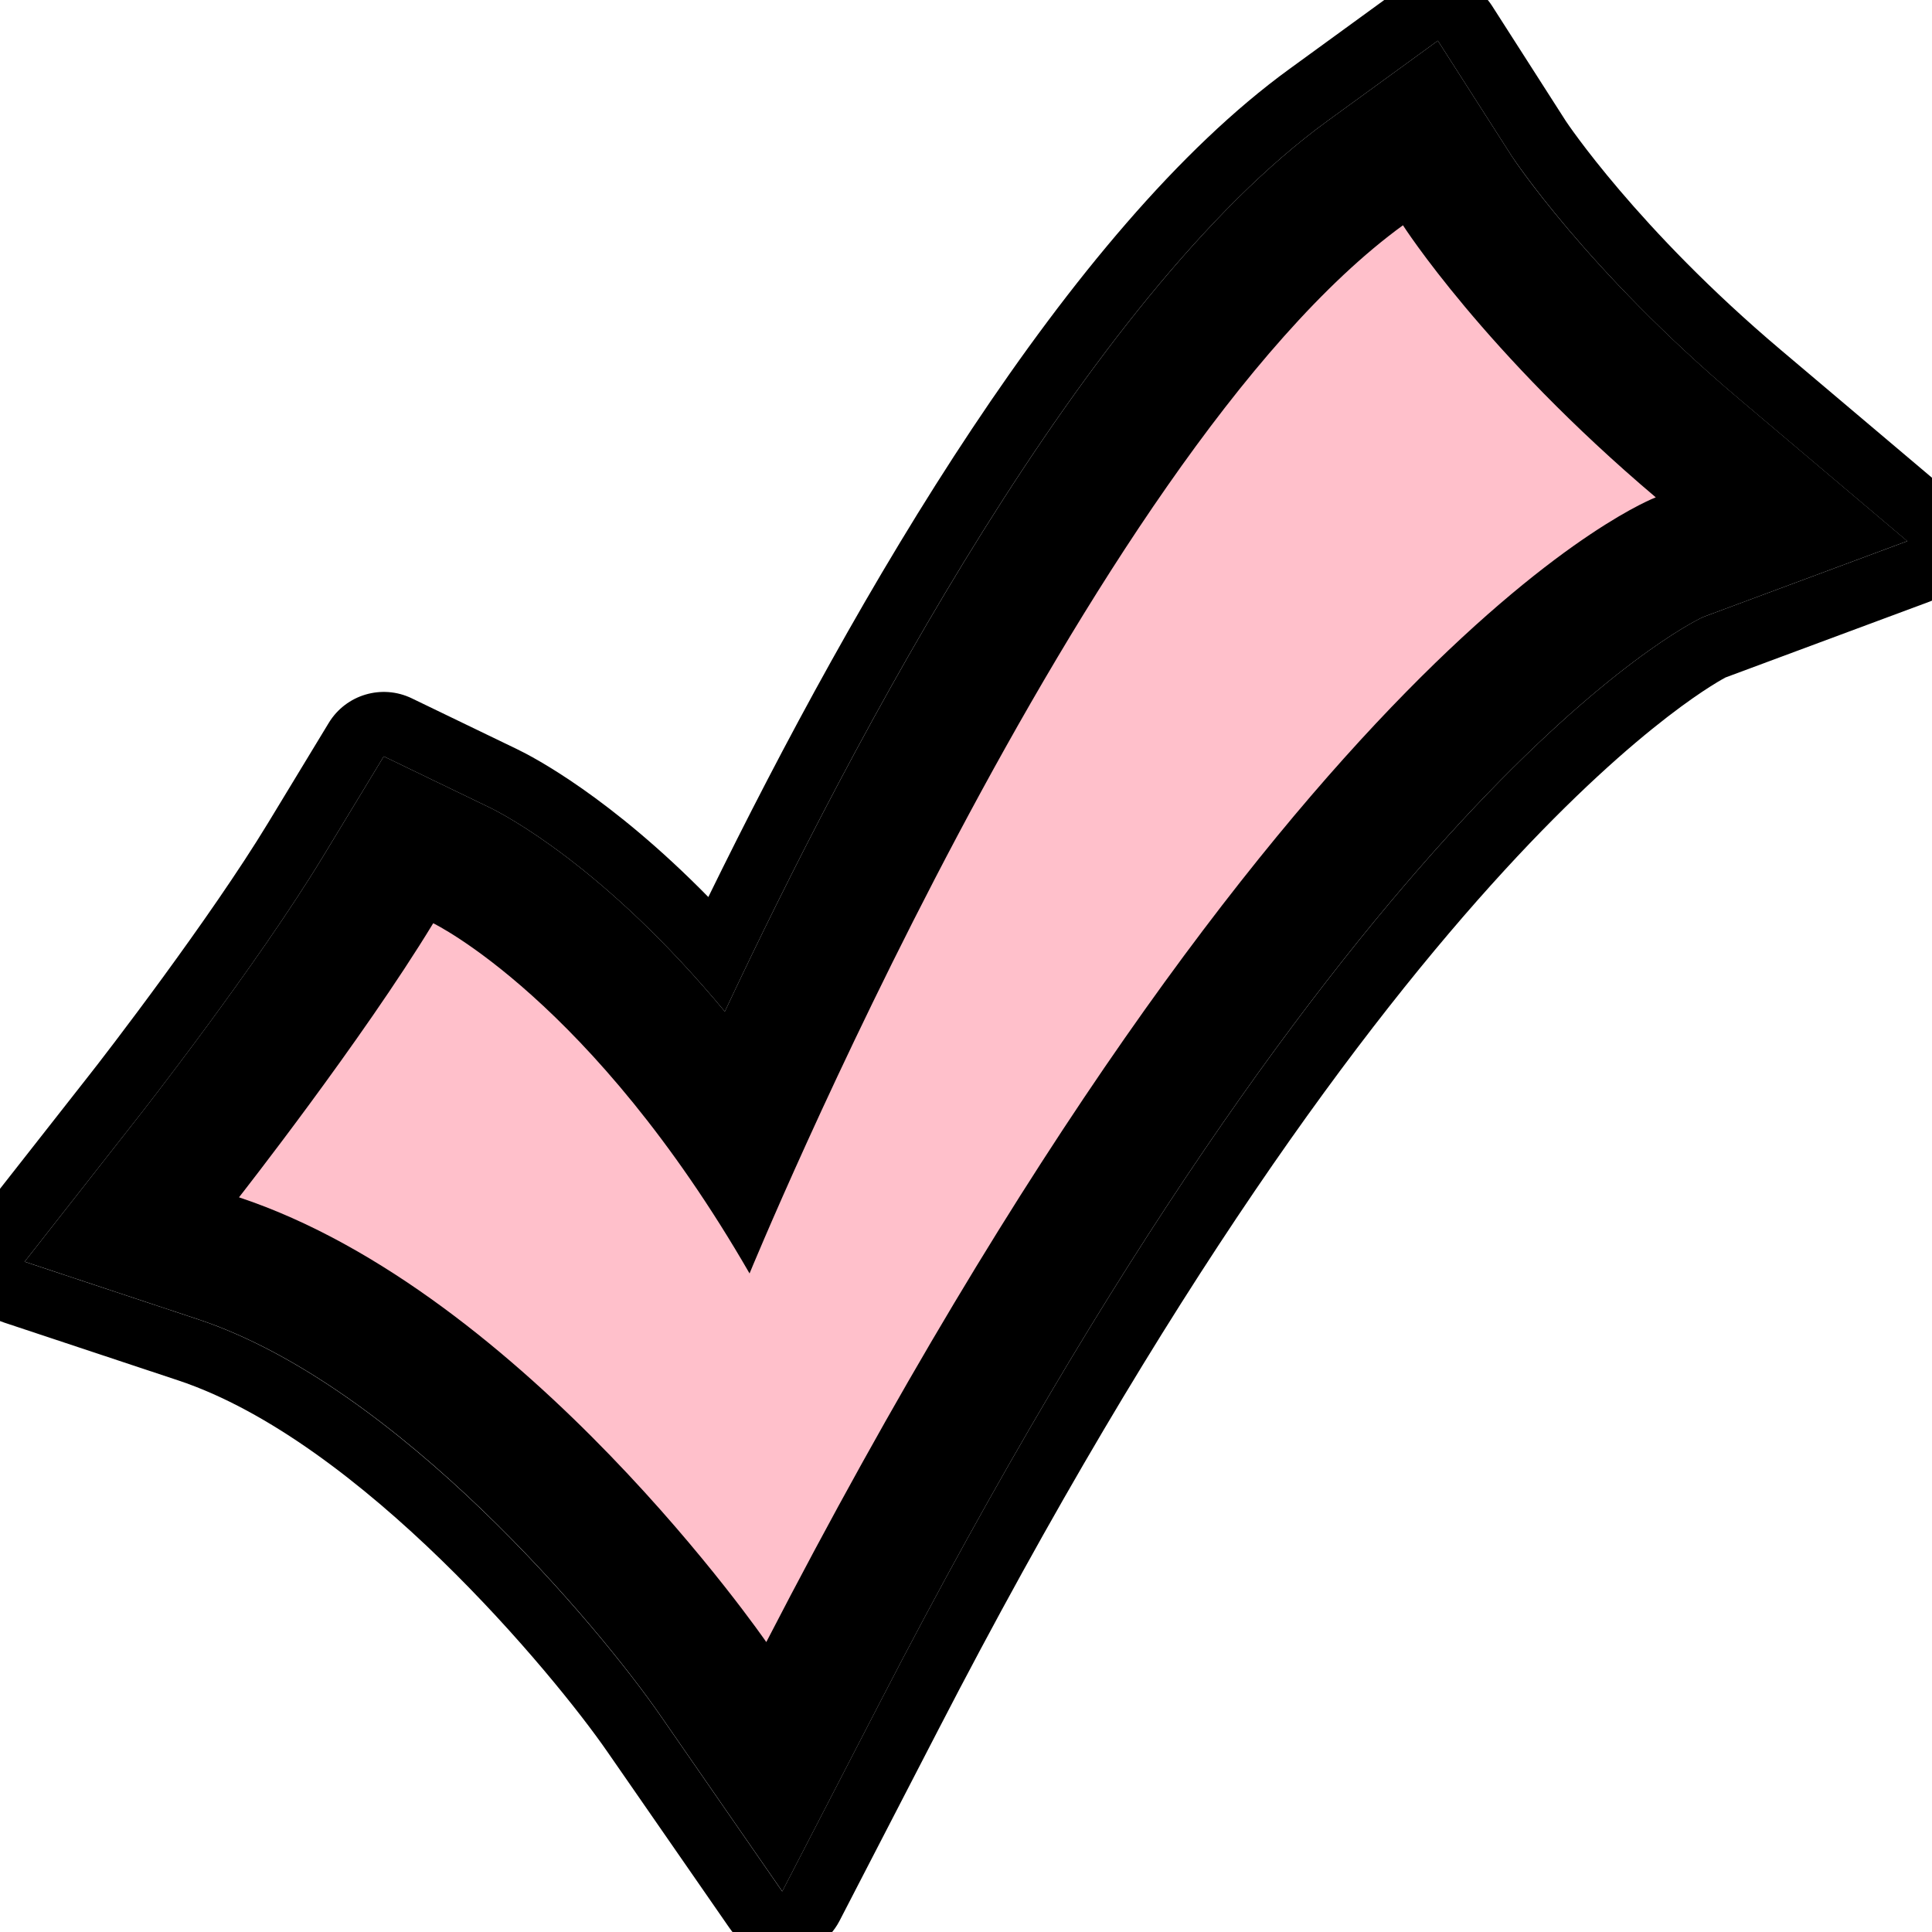
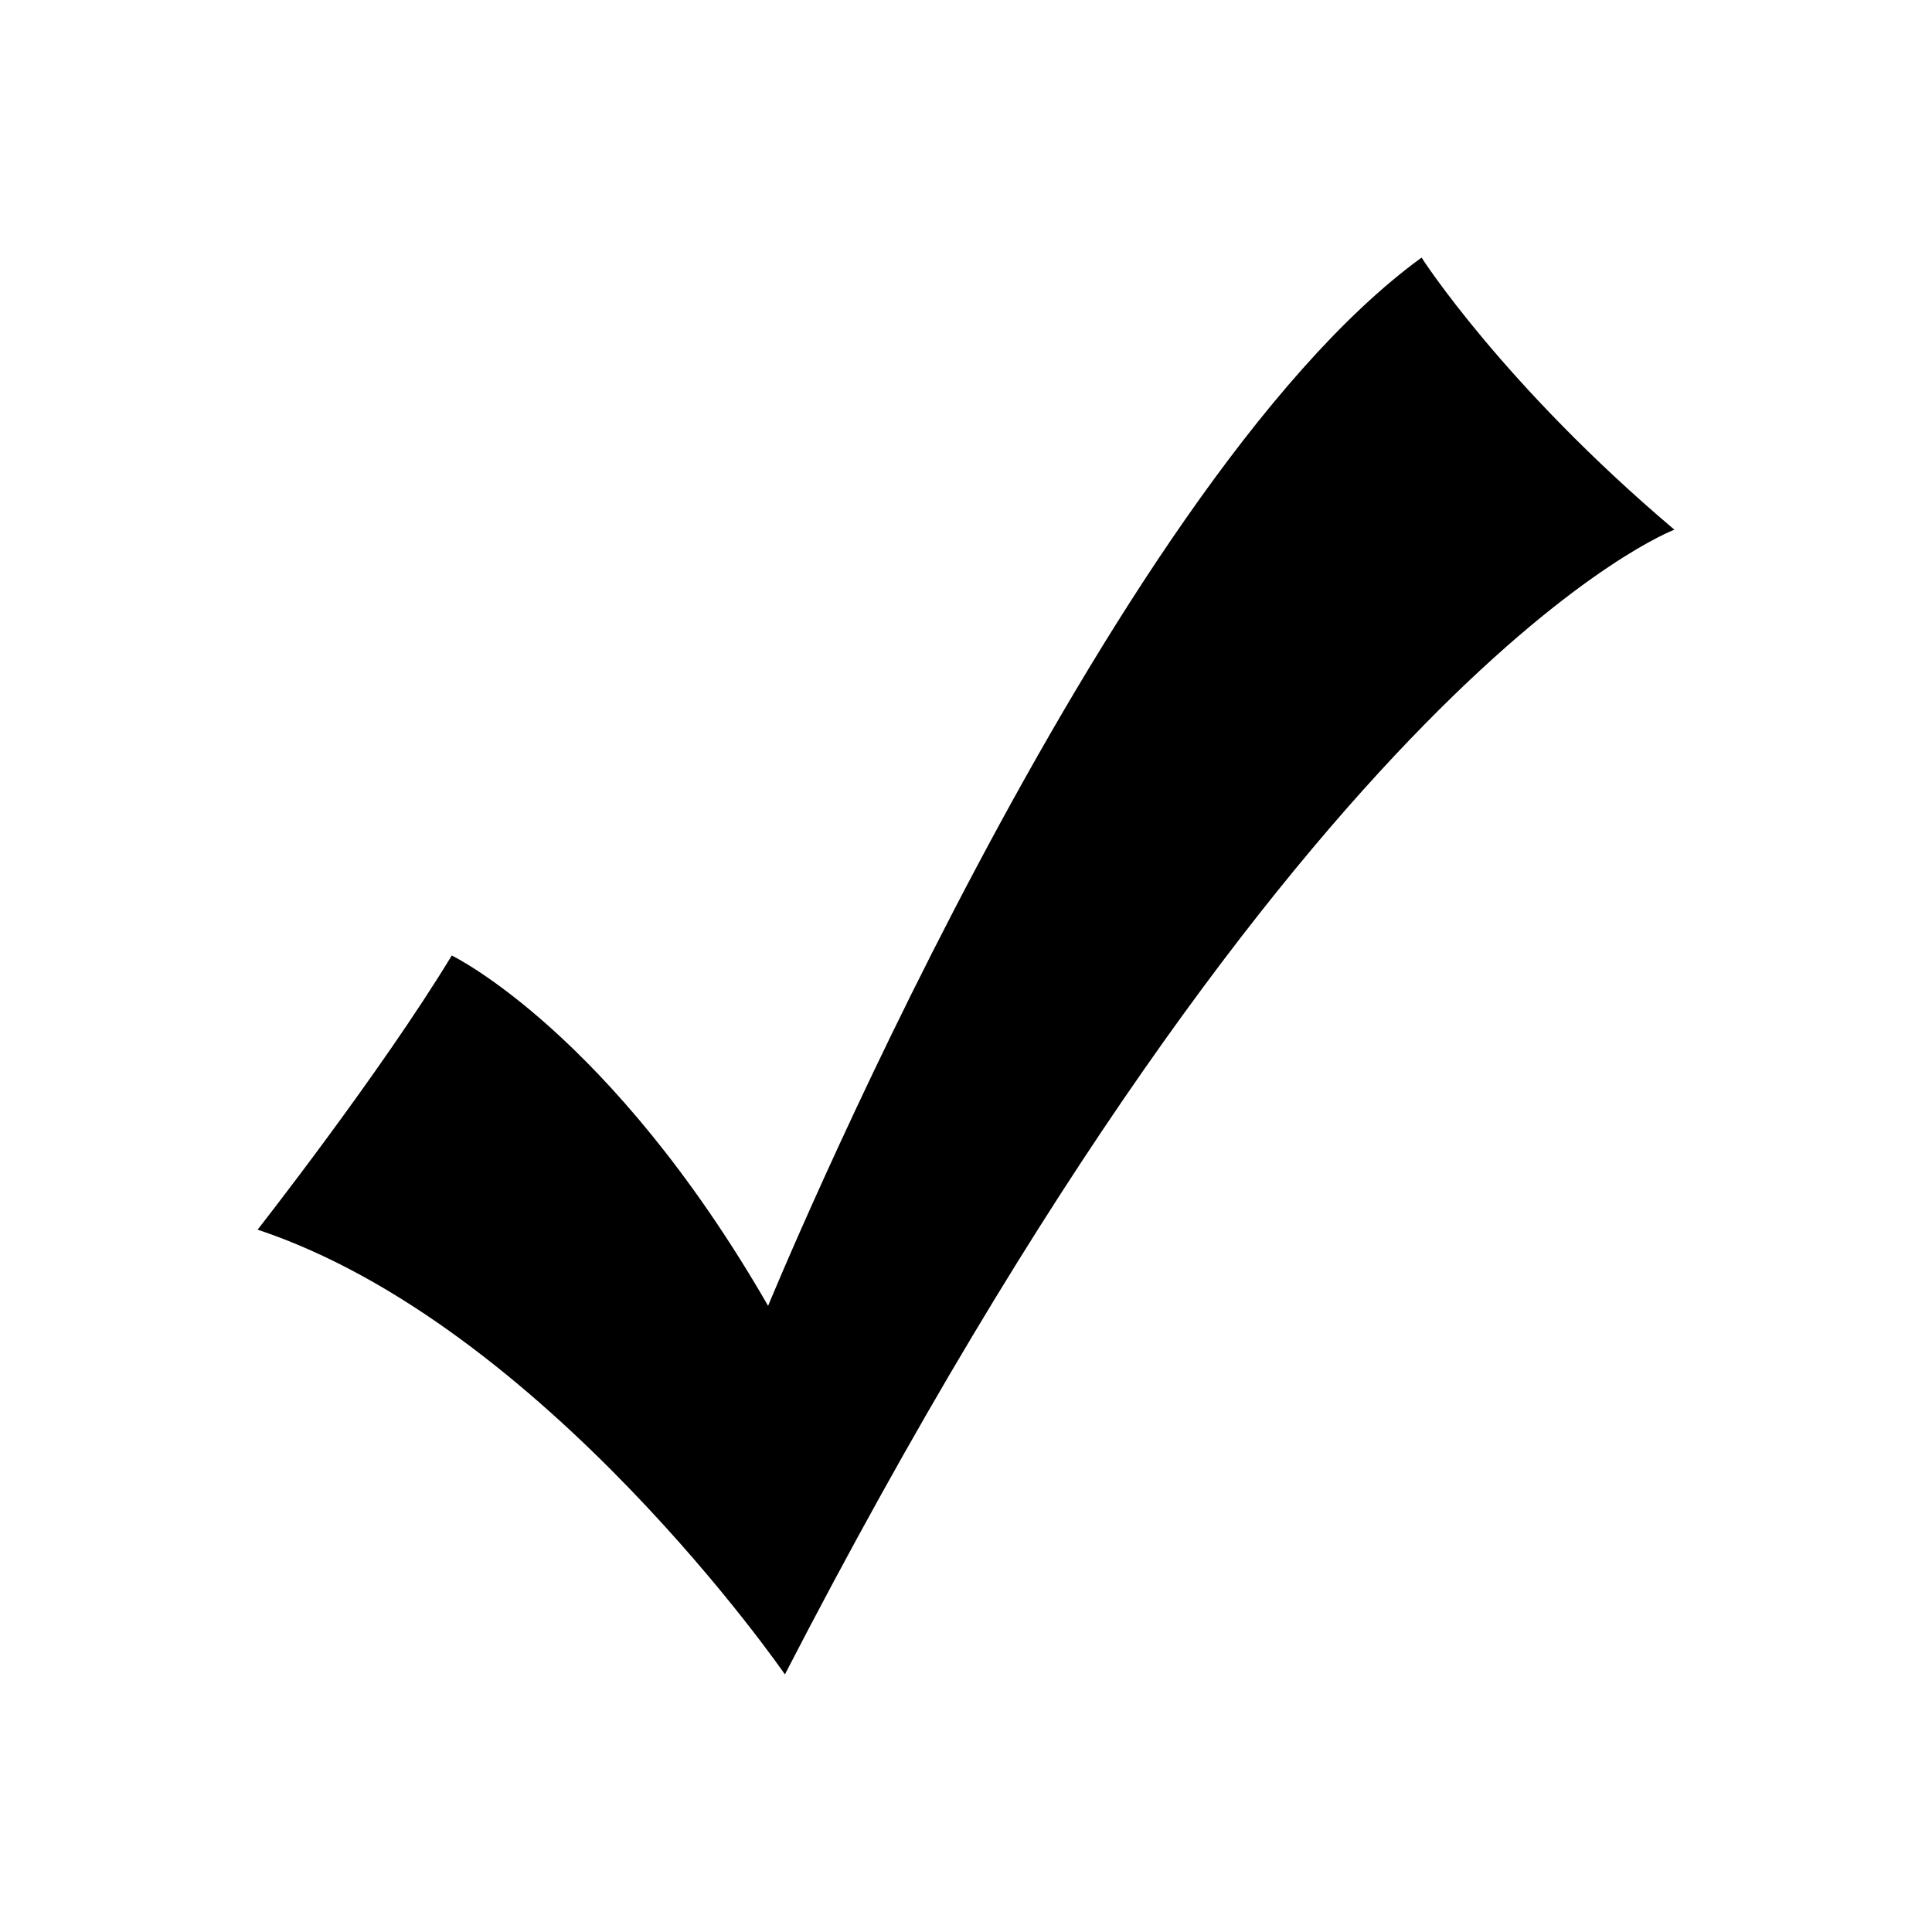
<svg xmlns="http://www.w3.org/2000/svg" width="30" height="30" viewBox="0 0 30 30">
-   <path fill="#FFC0CB" d="M11.222 26.312c-.035-.052-3.605-5.17-7.68-6.523l-1.349-.449.877-1.117c.019-.022 1.885-2.404 2.947-4.157l.471-.776.818.395c.097.047 2.103 1.042 4.311 4.211 1.649-3.674 5.713-12.04 9.725-14.956l.855-.622.574.892c.012.018 1.229 1.886 3.729 4l1.307 1.104-1.604.598c-.043.017-5.566 2.368-13.271 17.297l-.766 1.479-.944-1.376z" />
-   <path fill="none" d="M7.024 15.729a53.643 53.643 0 0 1-1.728 2.435c2.812 1.372 5.182 3.932 6.447 5.481C17.387 13.09 21.882 9.025 24.018 7.553a24.04 24.04 0 0 1-2.412-2.611c-4.408 4.055-8.99 15.091-9.039 15.208l-.927-.375-.866.5c-1.455-2.523-2.906-3.892-3.75-4.546z" />
-   <path d="M30.262 7.64l-2.613-2.209c-2.228-1.883-3.328-3.541-3.334-3.55L23.17.093a1.002 1.002 0 0 0-1.432-.27l-1.717 1.249c-3.43 2.493-6.702 8.116-9.022 12.857-1.519-1.547-2.707-2.169-2.968-2.295l-1.636-.79a1 1 0 0 0-1.29.381l-.942 1.553c-.899 1.482-2.522 3.596-2.811 3.959l-1.755 2.236a.997.997 0 0 0 .471 1.565l2.697.896c2.838.943 5.838 4.569 6.666 5.767l1.895 2.735a1 1 0 0 0 1.71-.109l1.528-2.956C21.688 13.076 26.803 10.52 26.793 10.52l3.172-1.179c.333-.124.575-.415.637-.765.06-.35-.069-.707-.34-.936zm-3.819 1.942c-.269.127-5.487 2.731-12.769 16.832l-1.528 2.956-1.895-2.736c-.94-1.357-4.061-5.109-7.172-6.146l-2.697-.896 1.755-2.235c.02-.023 1.847-2.355 2.88-4.059l.942-1.553 1.636.79c.226.109 1.786.914 3.66 3.172 1.975-4.206 5.616-11.108 9.354-13.826L22.327.632l1.144 1.787c.012.017 1.164 1.773 3.532 3.775l2.613 2.209-3.173 1.179z" />
-   <path d="M23.471 2.419L22.327.632l-1.718 1.249c-3.737 2.718-7.378 9.62-9.354 13.826-1.874-2.258-3.434-3.063-3.66-3.172l-1.636-.79-.942 1.553c-1.033 1.703-2.86 4.035-2.879 4.057L.383 19.591l2.697.896c3.111 1.035 6.232 4.787 7.172 6.146l1.895 2.736 1.528-2.956c7.28-14.101 12.5-16.705 12.77-16.832l3.172-1.179-2.613-2.209c-2.369-2.001-3.524-3.757-3.533-3.774zM11.899 25.498s-3.737-5.427-8.188-6.906c0 0 1.908-2.431 3.016-4.256 0 0 2.461 1.188 4.912 5.438-.001 0 5.227-12.699 10.146-16.276 0 0 1.261 1.971 3.926 4.225.001 0-5.736 2.134-13.812 17.775z" />
+   <path d="M26 8.225C23.335 5.971 22.074 4 22.074 4c-4.92 3.577-10.147 16.277-10.147 16.277-2.45-4.254-4.912-5.44-4.912-5.44C5.908 16.663 4 19.094 4 19.094 8.45 20.574 12.188 26 12.188 26 20.262 10.359 26 8.225 26 8.225z" />
</svg>
